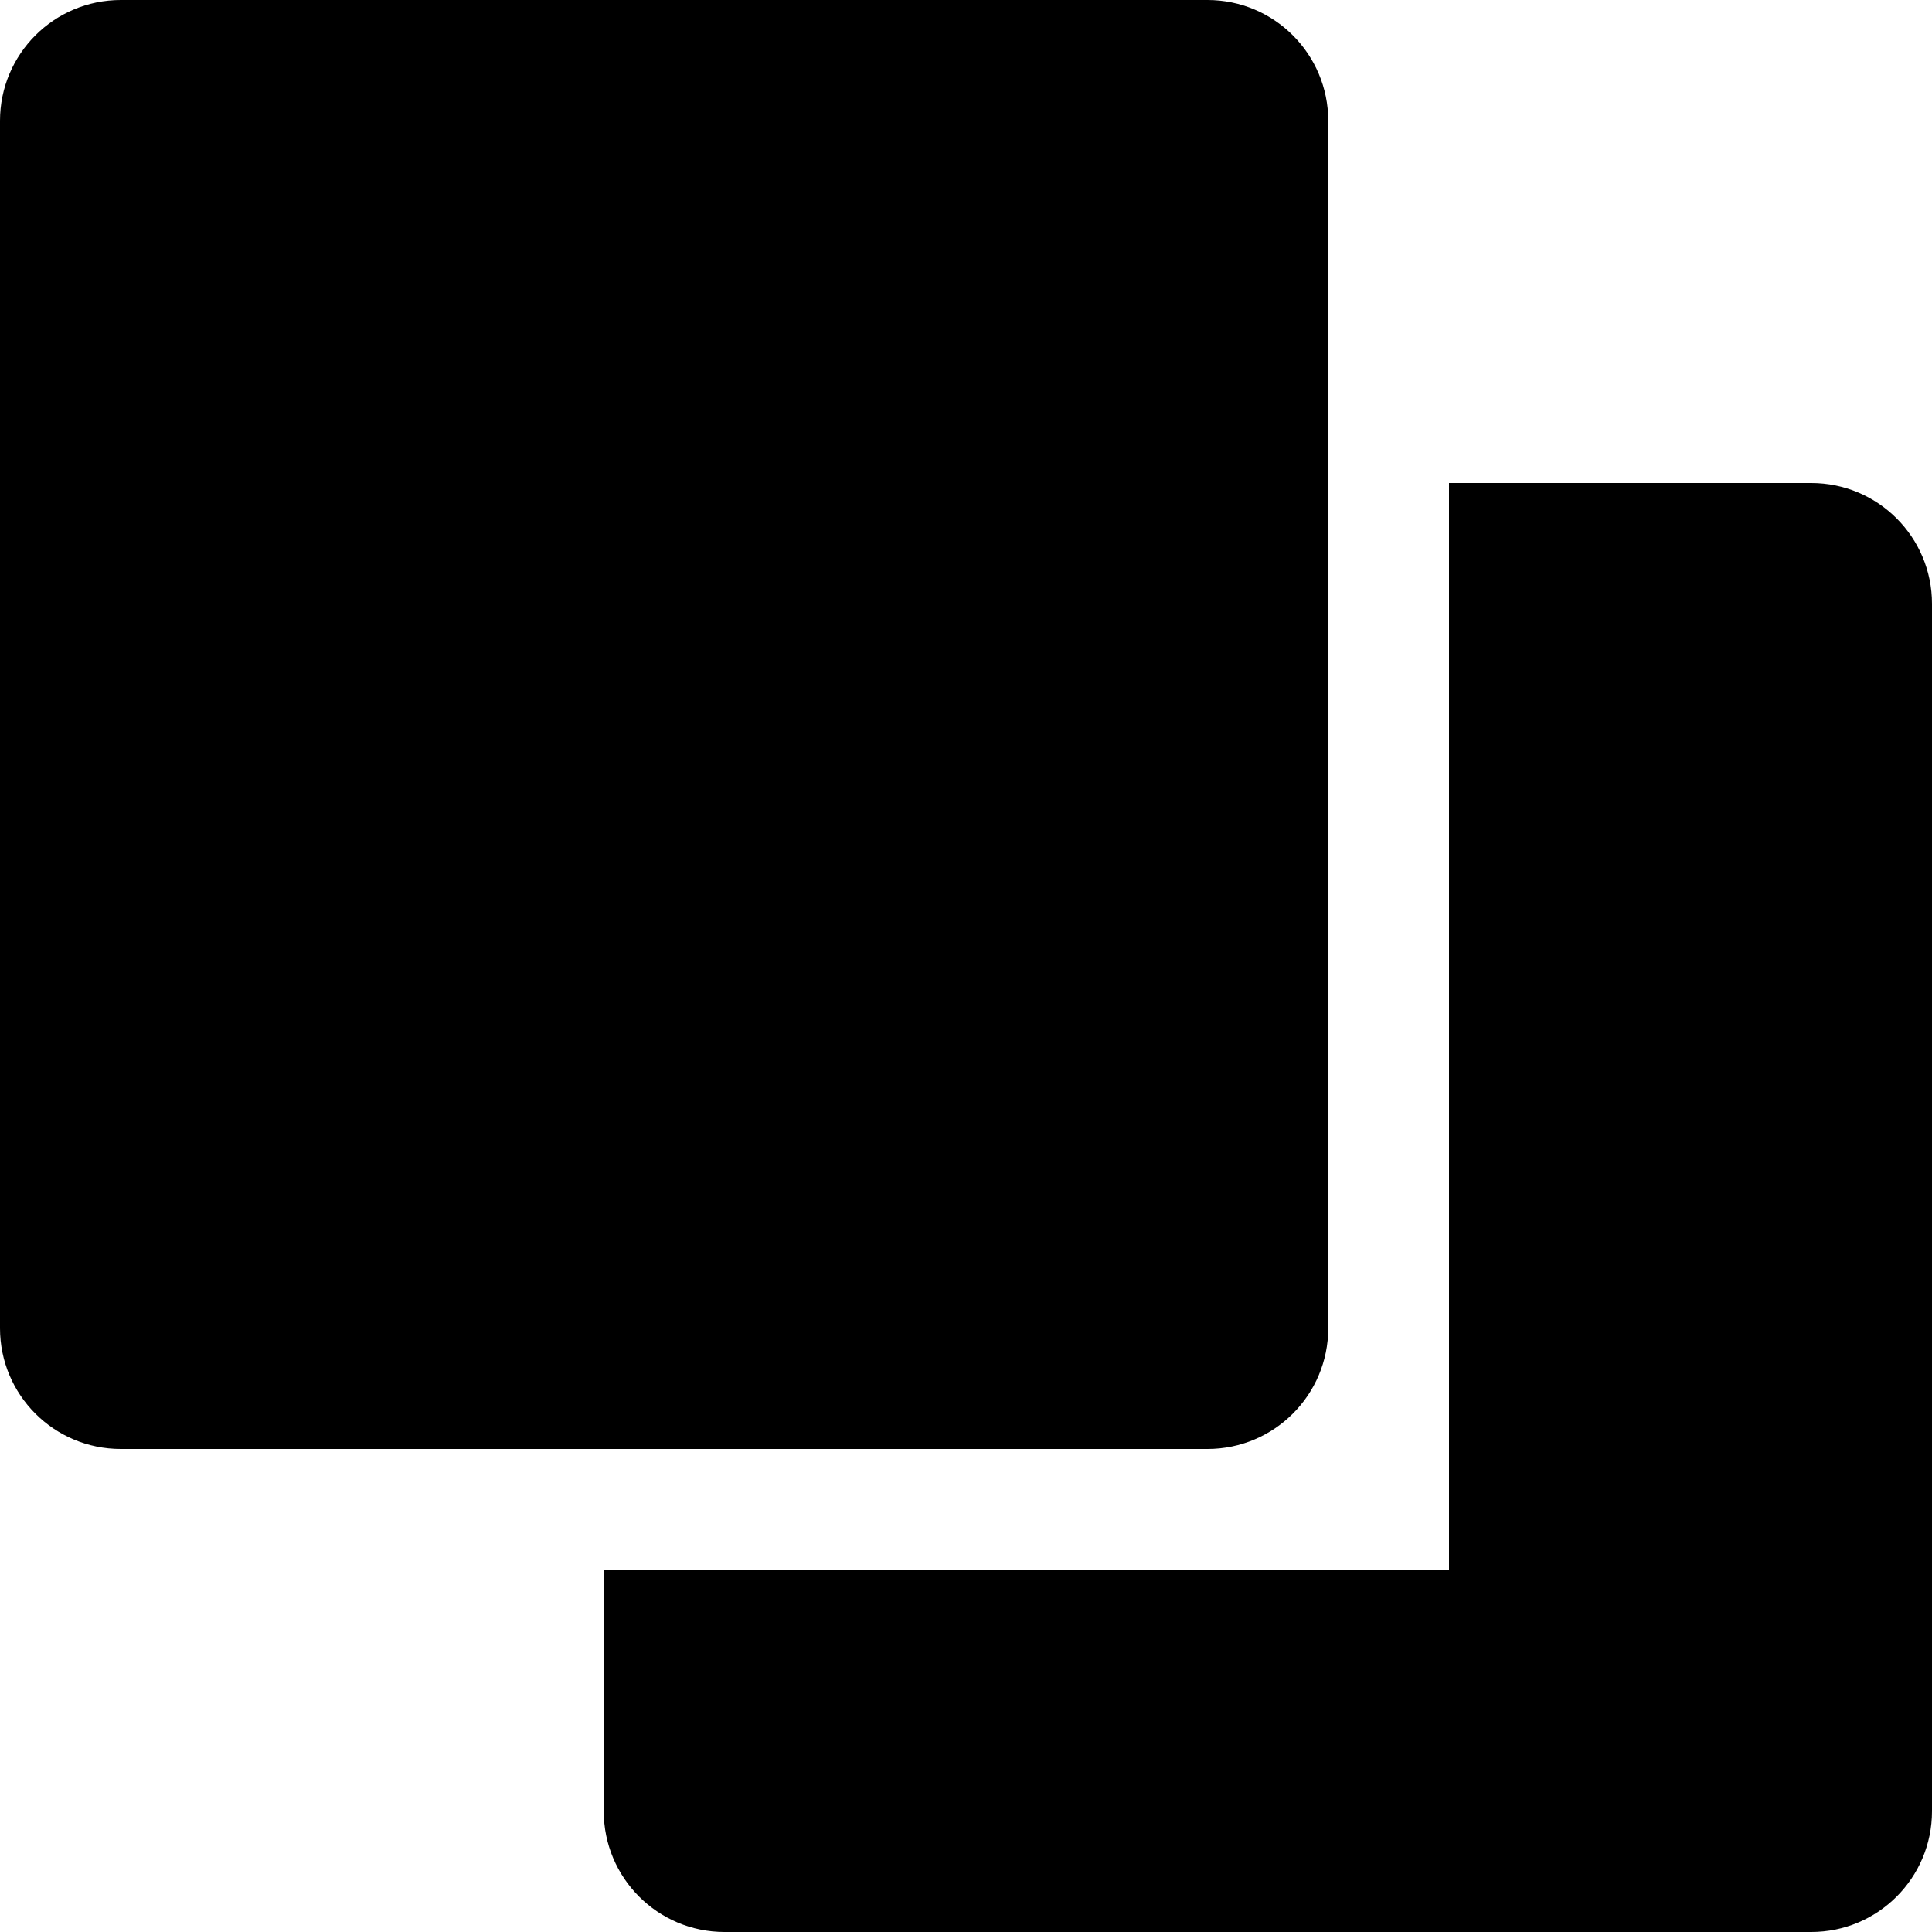
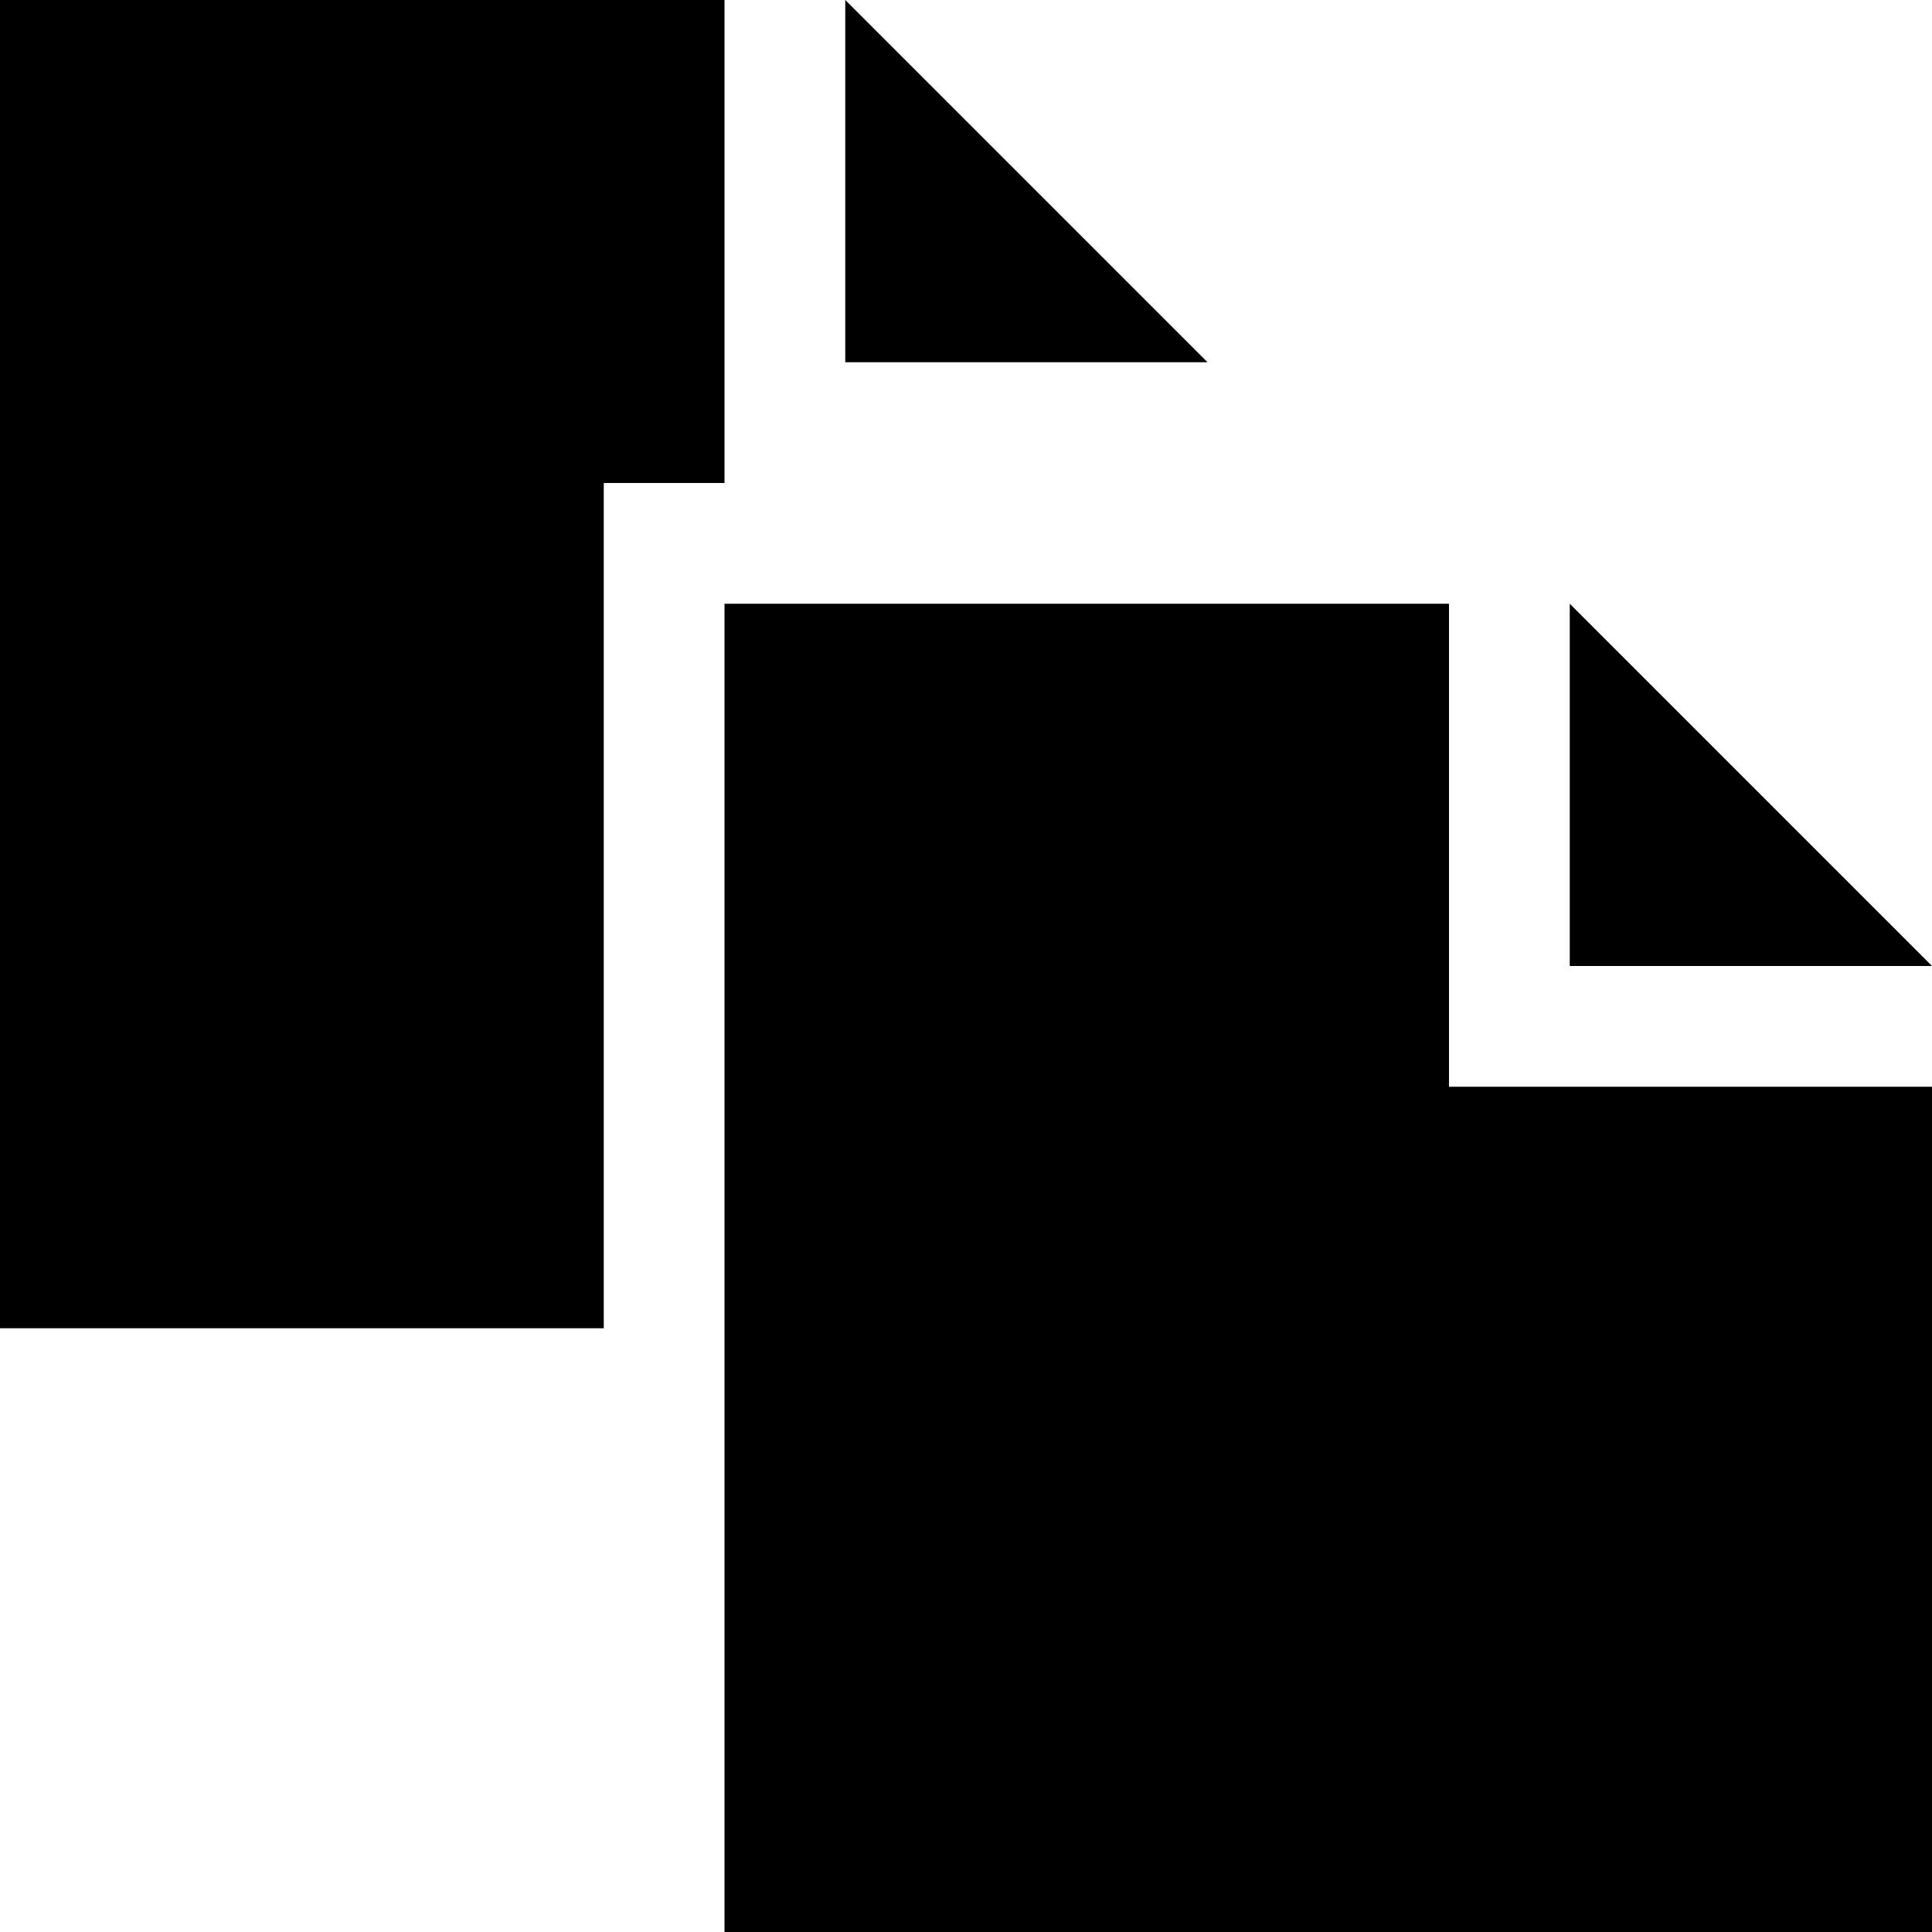
- <svg xmlns="http://www.w3.org/2000/svg" id="assets" width="16" height="16" viewBox="0 0 16 16">
-   <rect width="11" height="12" rx="1" ry="1" />
-   <path d="M12,4v9H5v2a1,1,0,0,0,1,1h9a1,1,0,0,0,1-1V5a1,1,0,0,0-1-1Z" />
+ <svg xmlns="http://www.w3.org/2000/svg" width="16" height="16" viewBox="0 0 16 16">
+   <polygon points="10 3 7 3 7 0 10 3" />
+   <polygon points="5 4 6 4 6 0 0 0 0 11 5 11 5 4" />
+   <polygon points="16 8 13 8 13 5 16 8" />
+   <polygon points="12 9 12 5 6 5 6 16 16 16 16 9 12 9" />
</svg>
